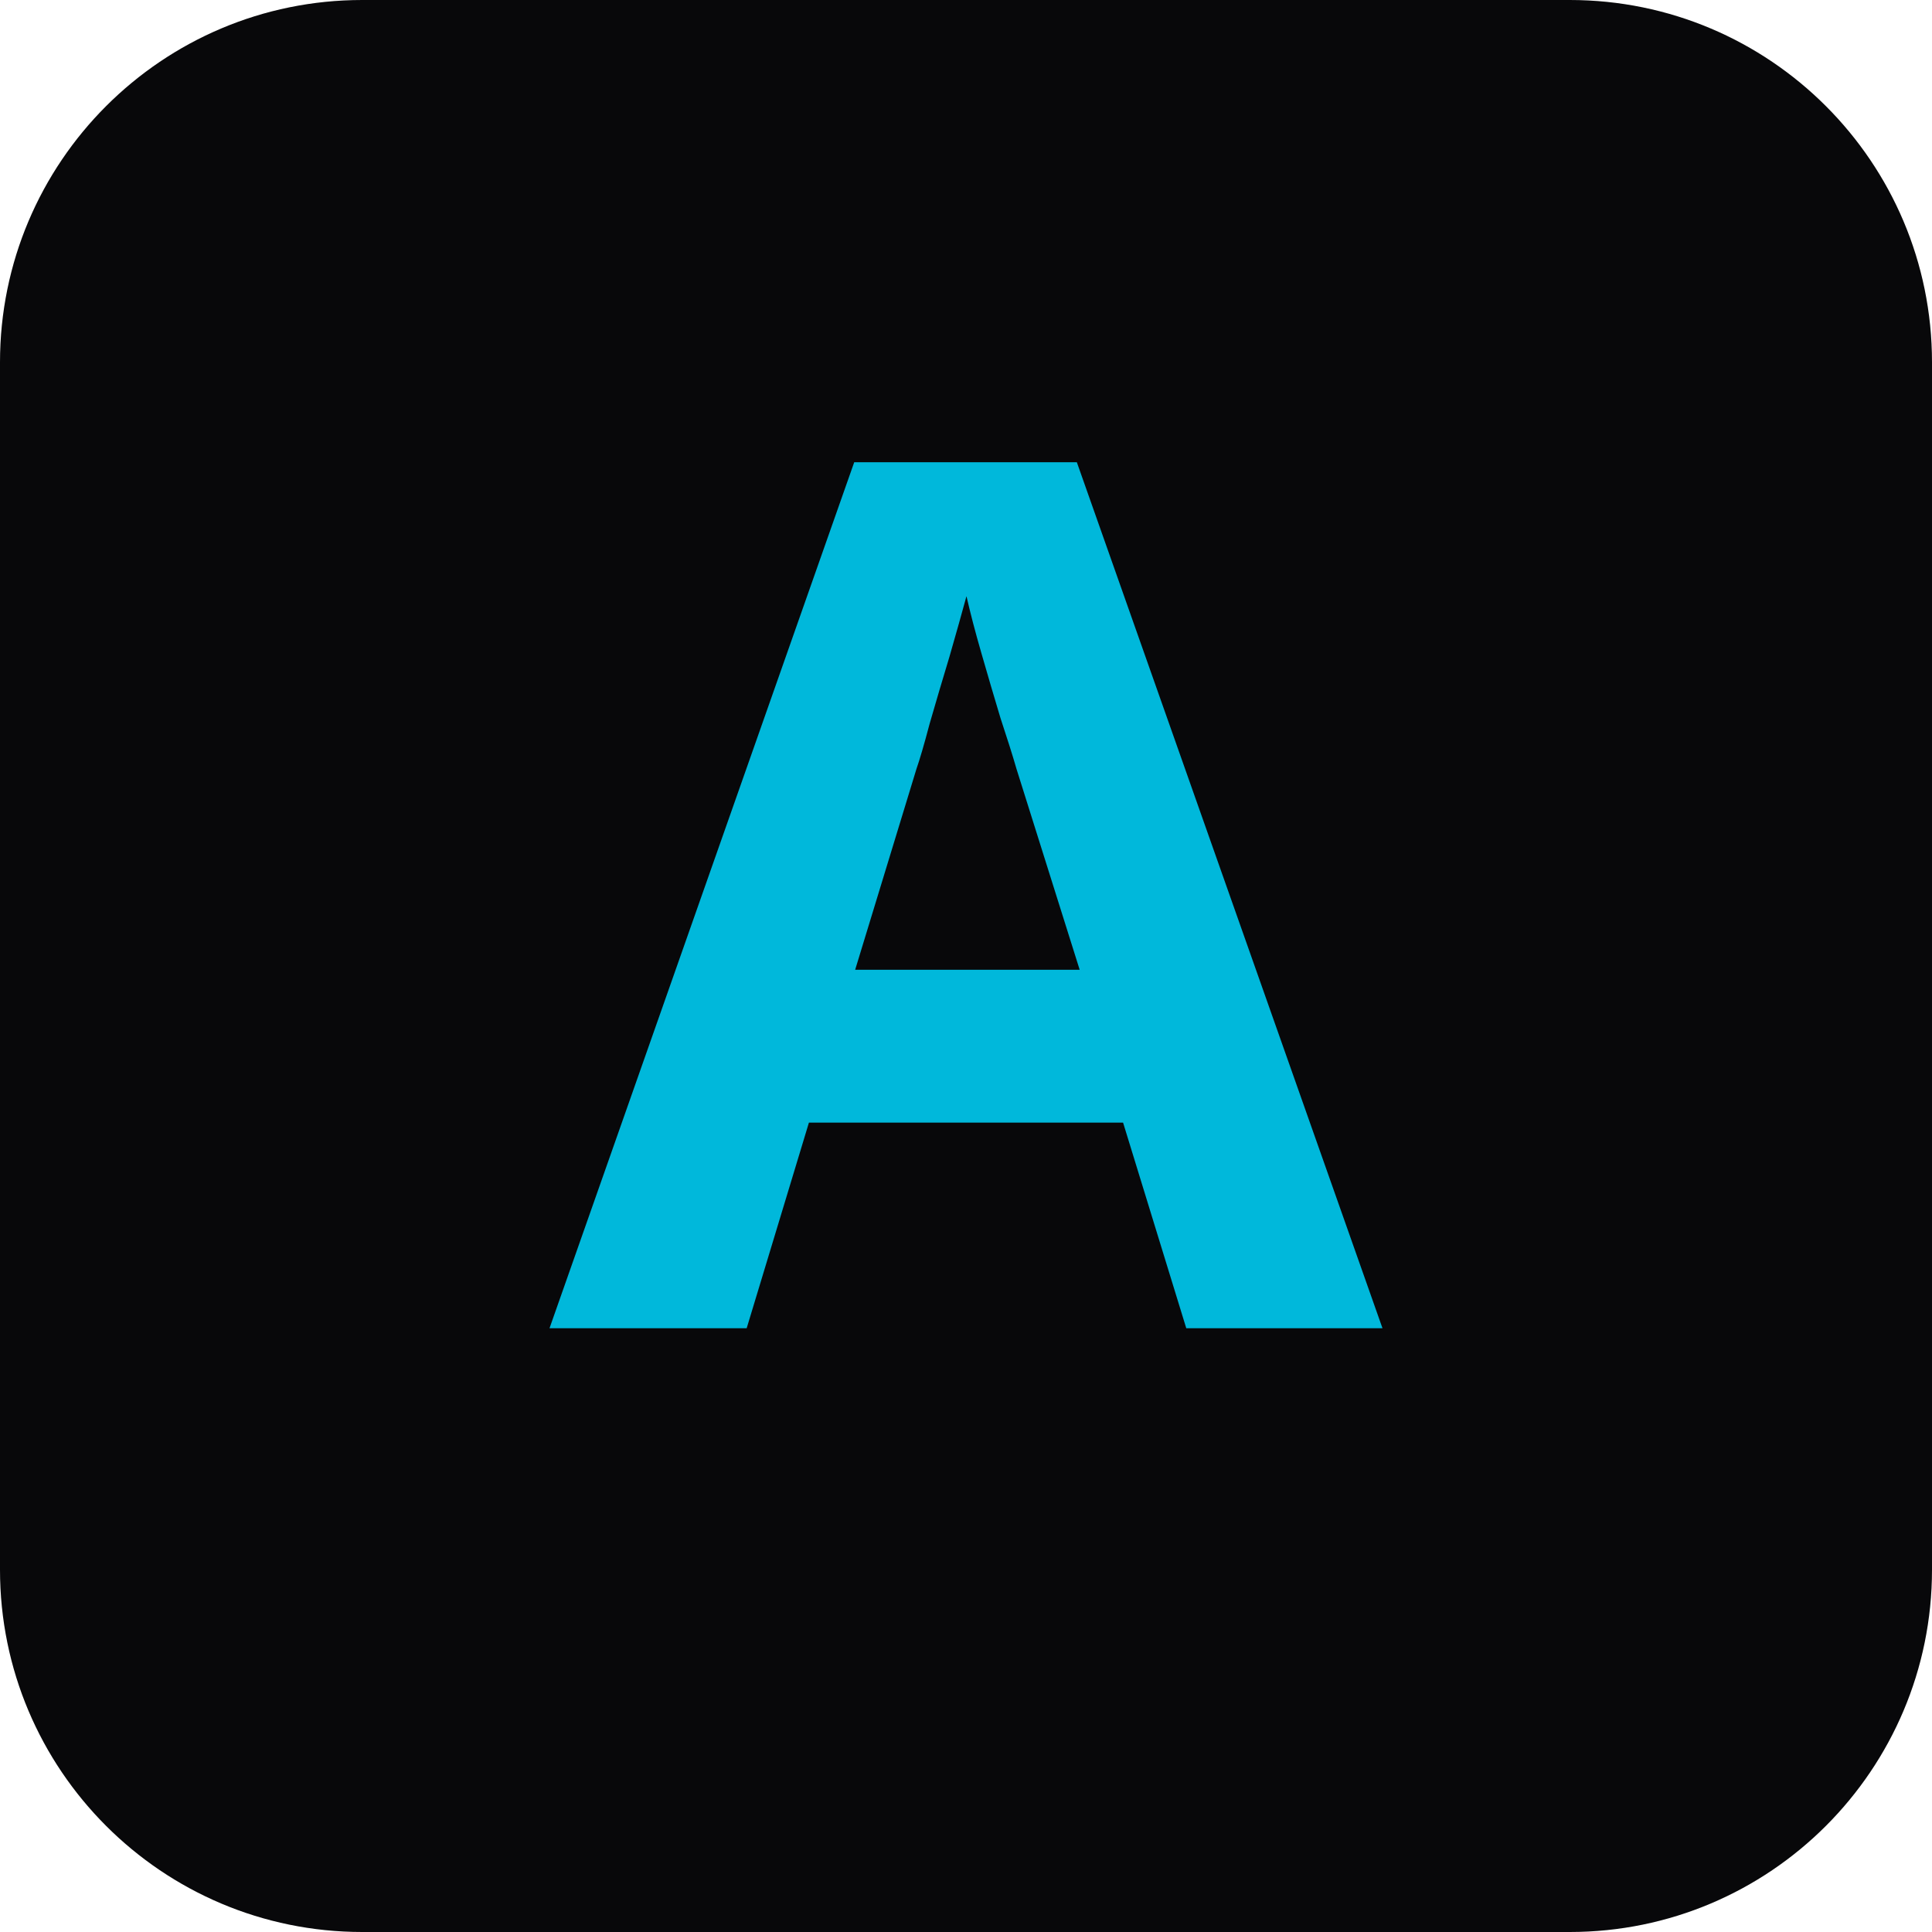
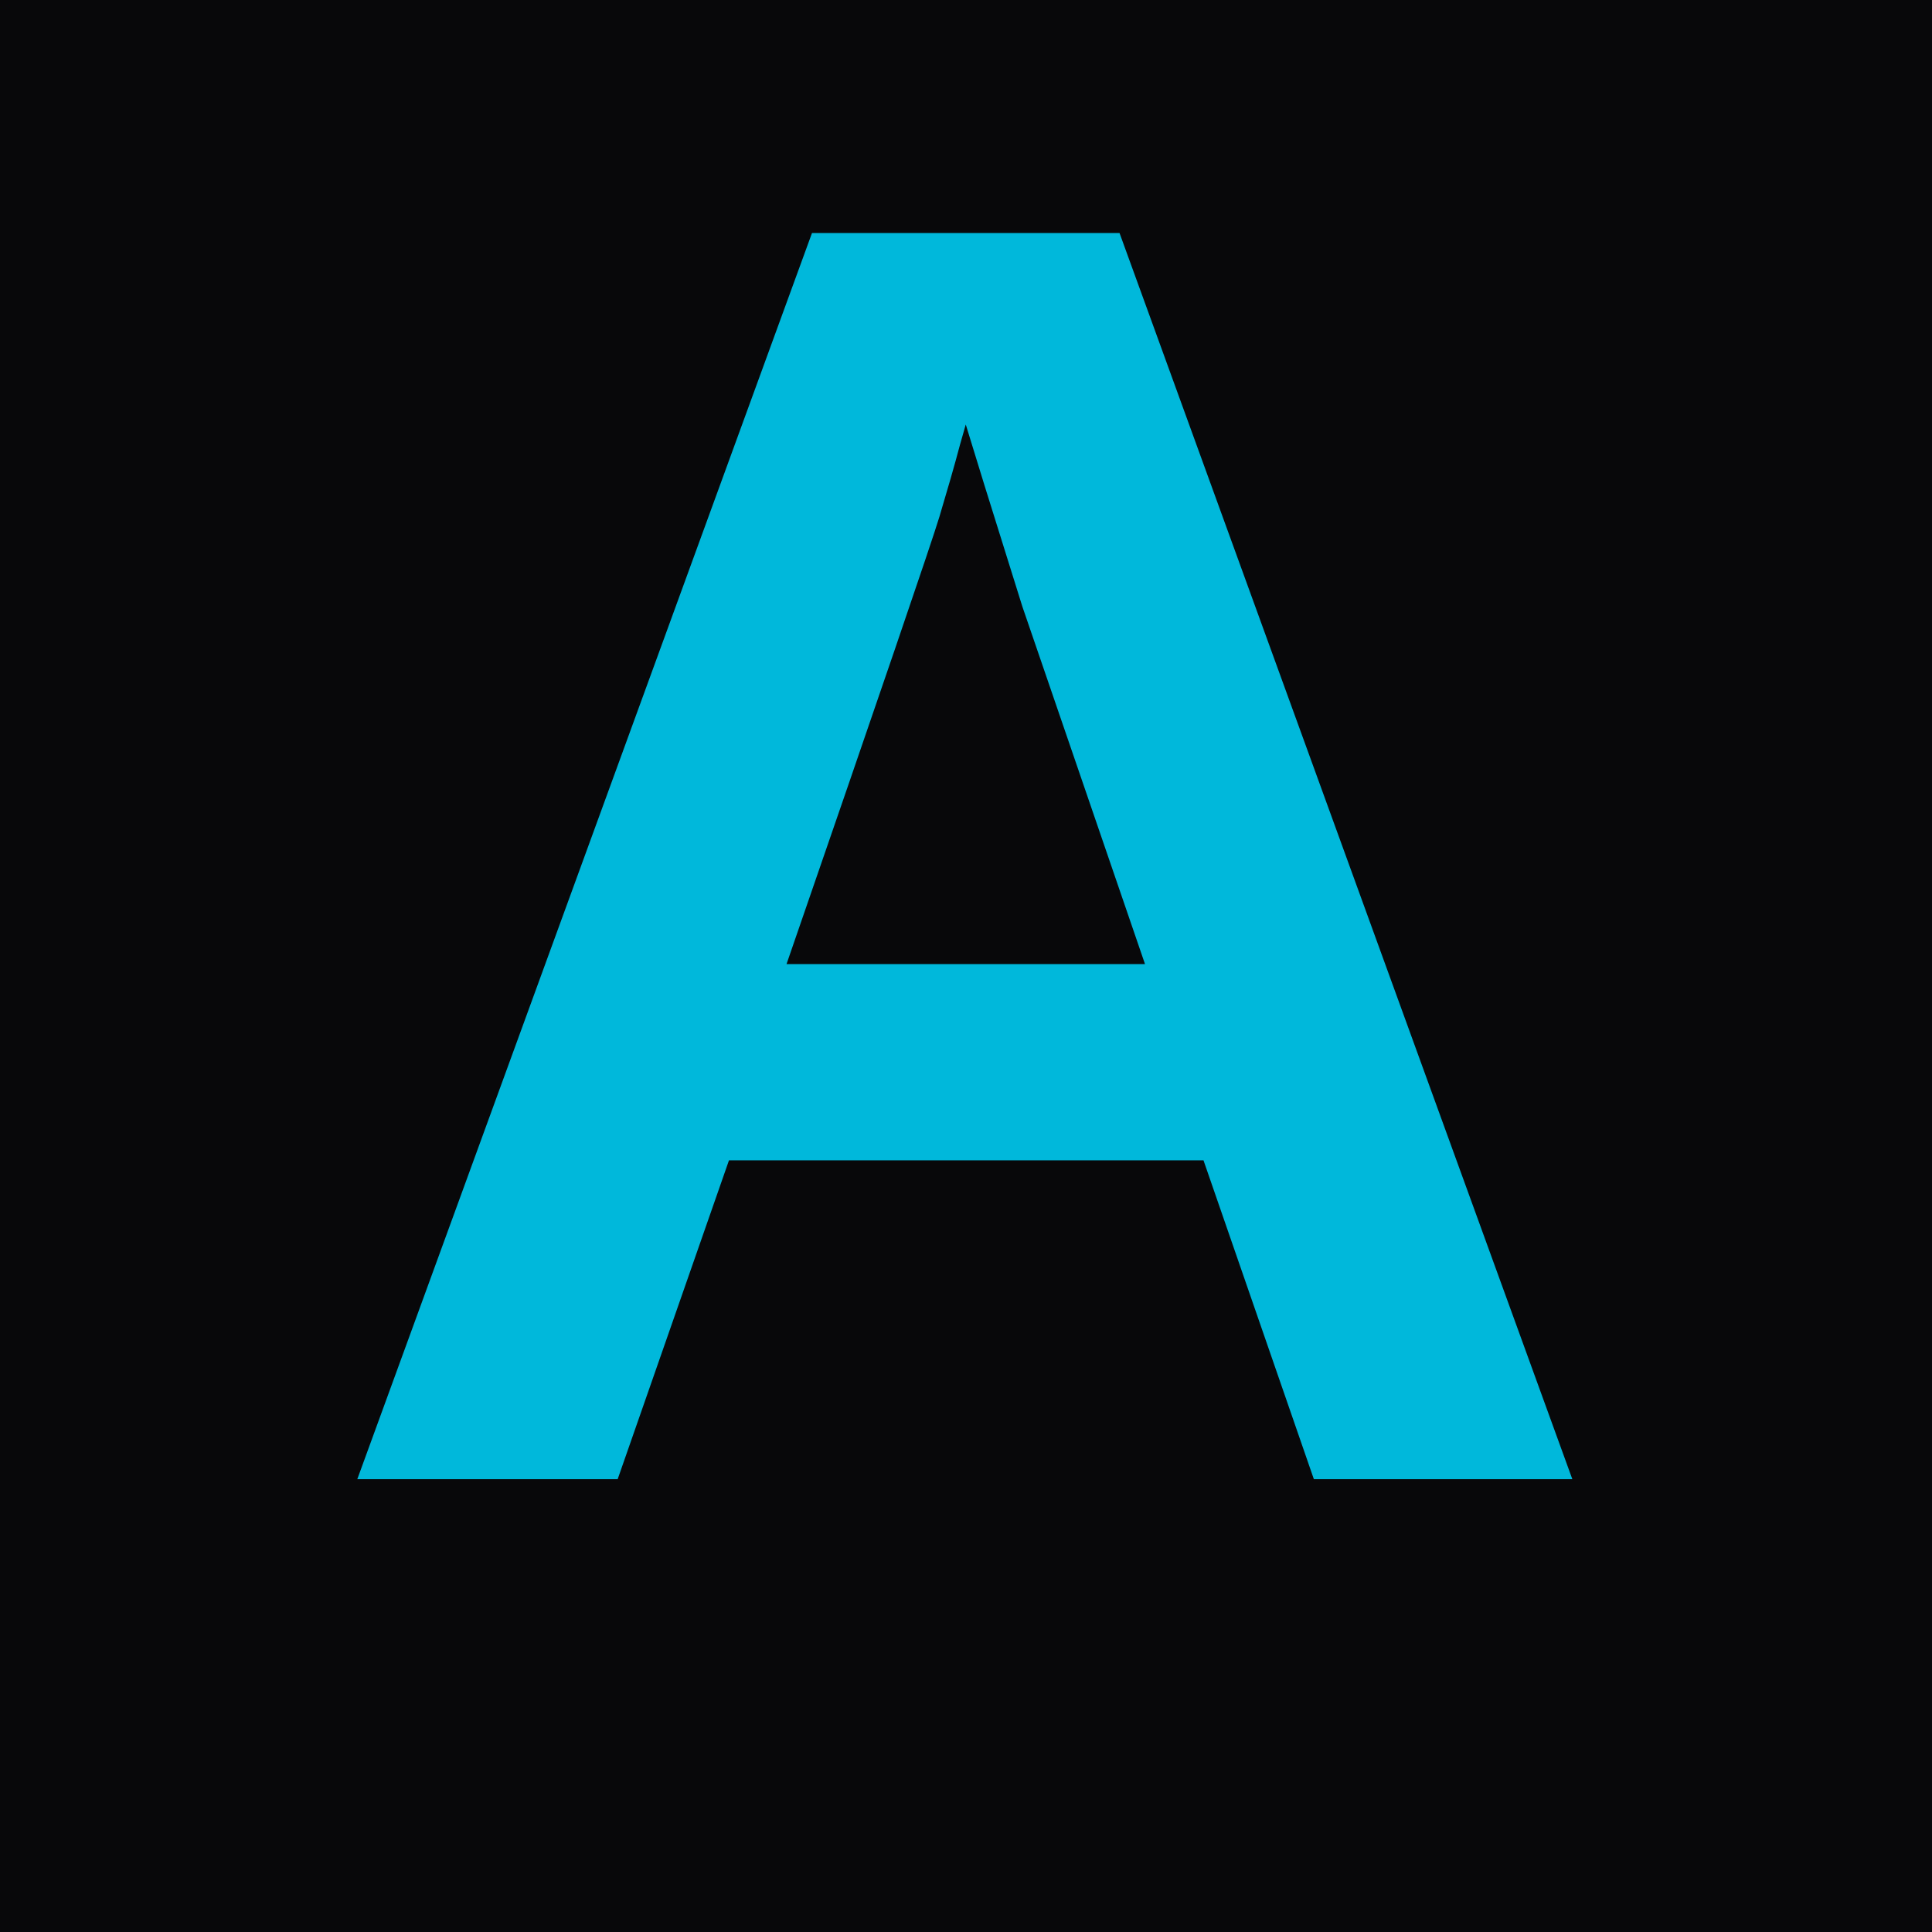
<svg xmlns="http://www.w3.org/2000/svg" viewBox="0 0 32 32" fill="none">
-   <rect width="32" height="32" rx="6" fill="#08080a" />
-   <text x="16" y="22" text-anchor="middle" font-family="system-ui, sans-serif" font-size="20" font-weight="700" fill="#00b8db">A</text>
+   <rect width="32" height="32" fill="#08080a" />
+   <text x="16" y="24.5" text-anchor="middle" font-family="Arial, system-ui, sans-serif" font-size="30" font-weight="700" fill="#00b8db">A</text>
</svg>
